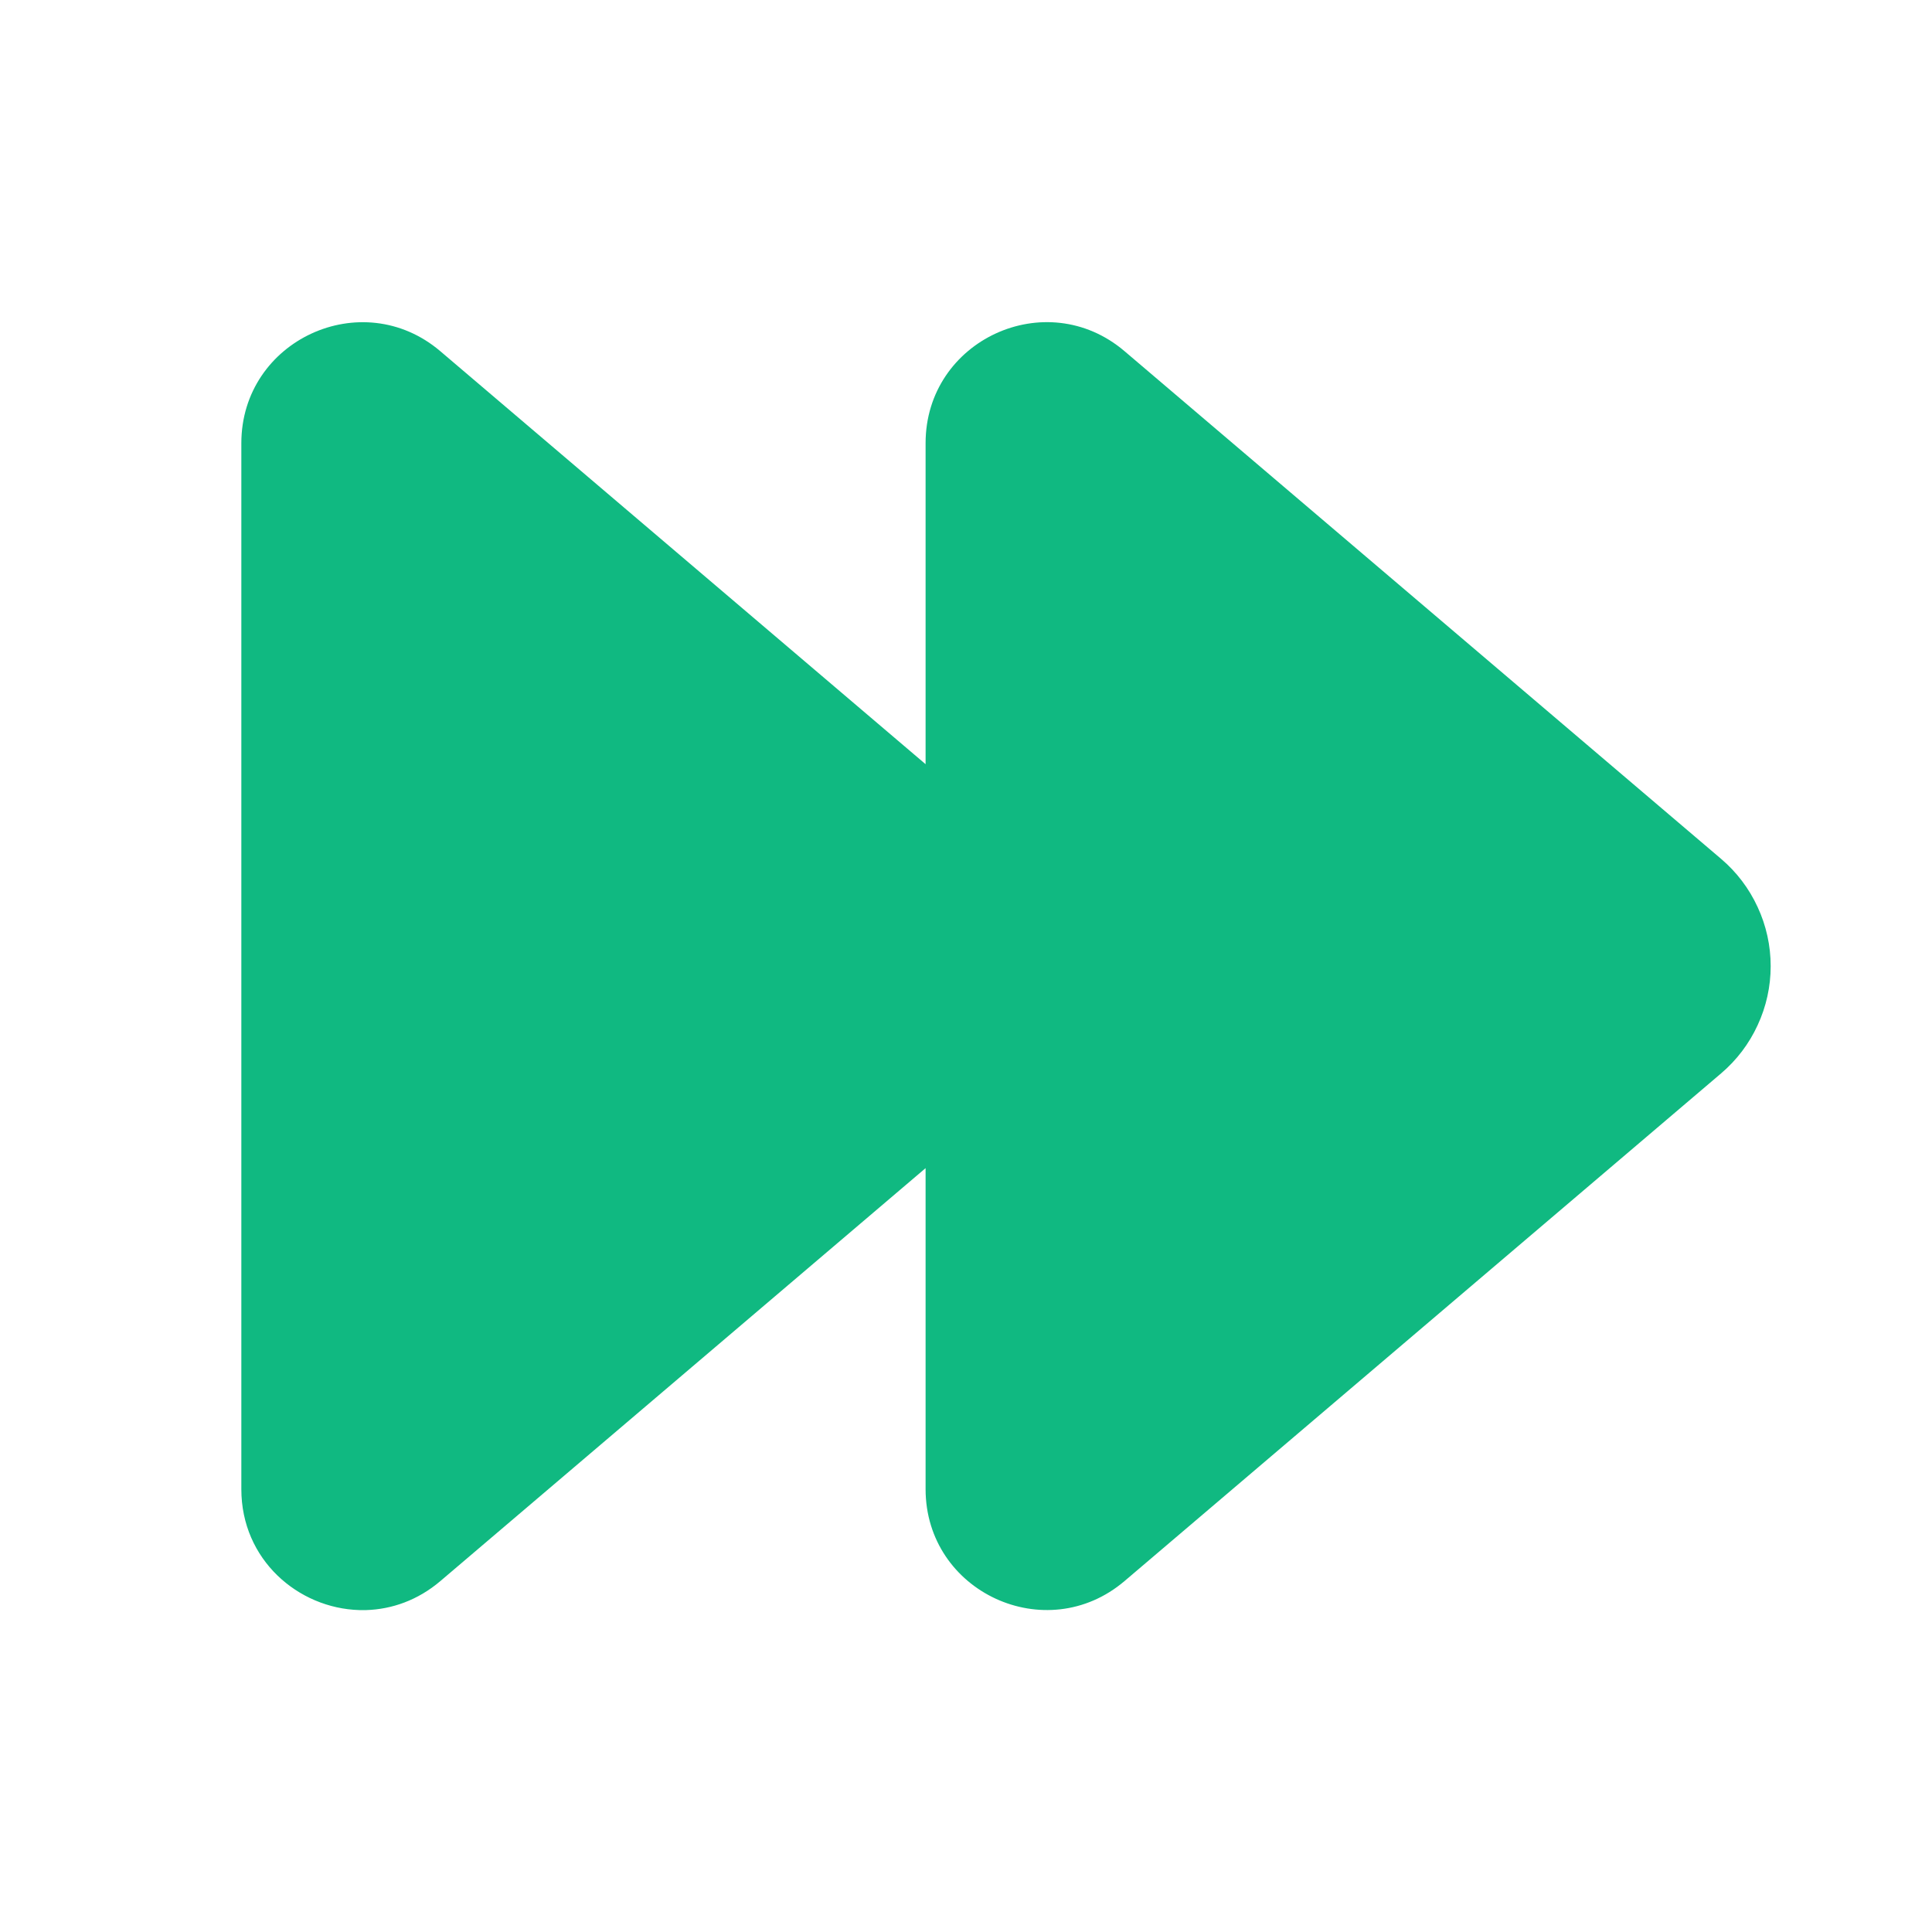
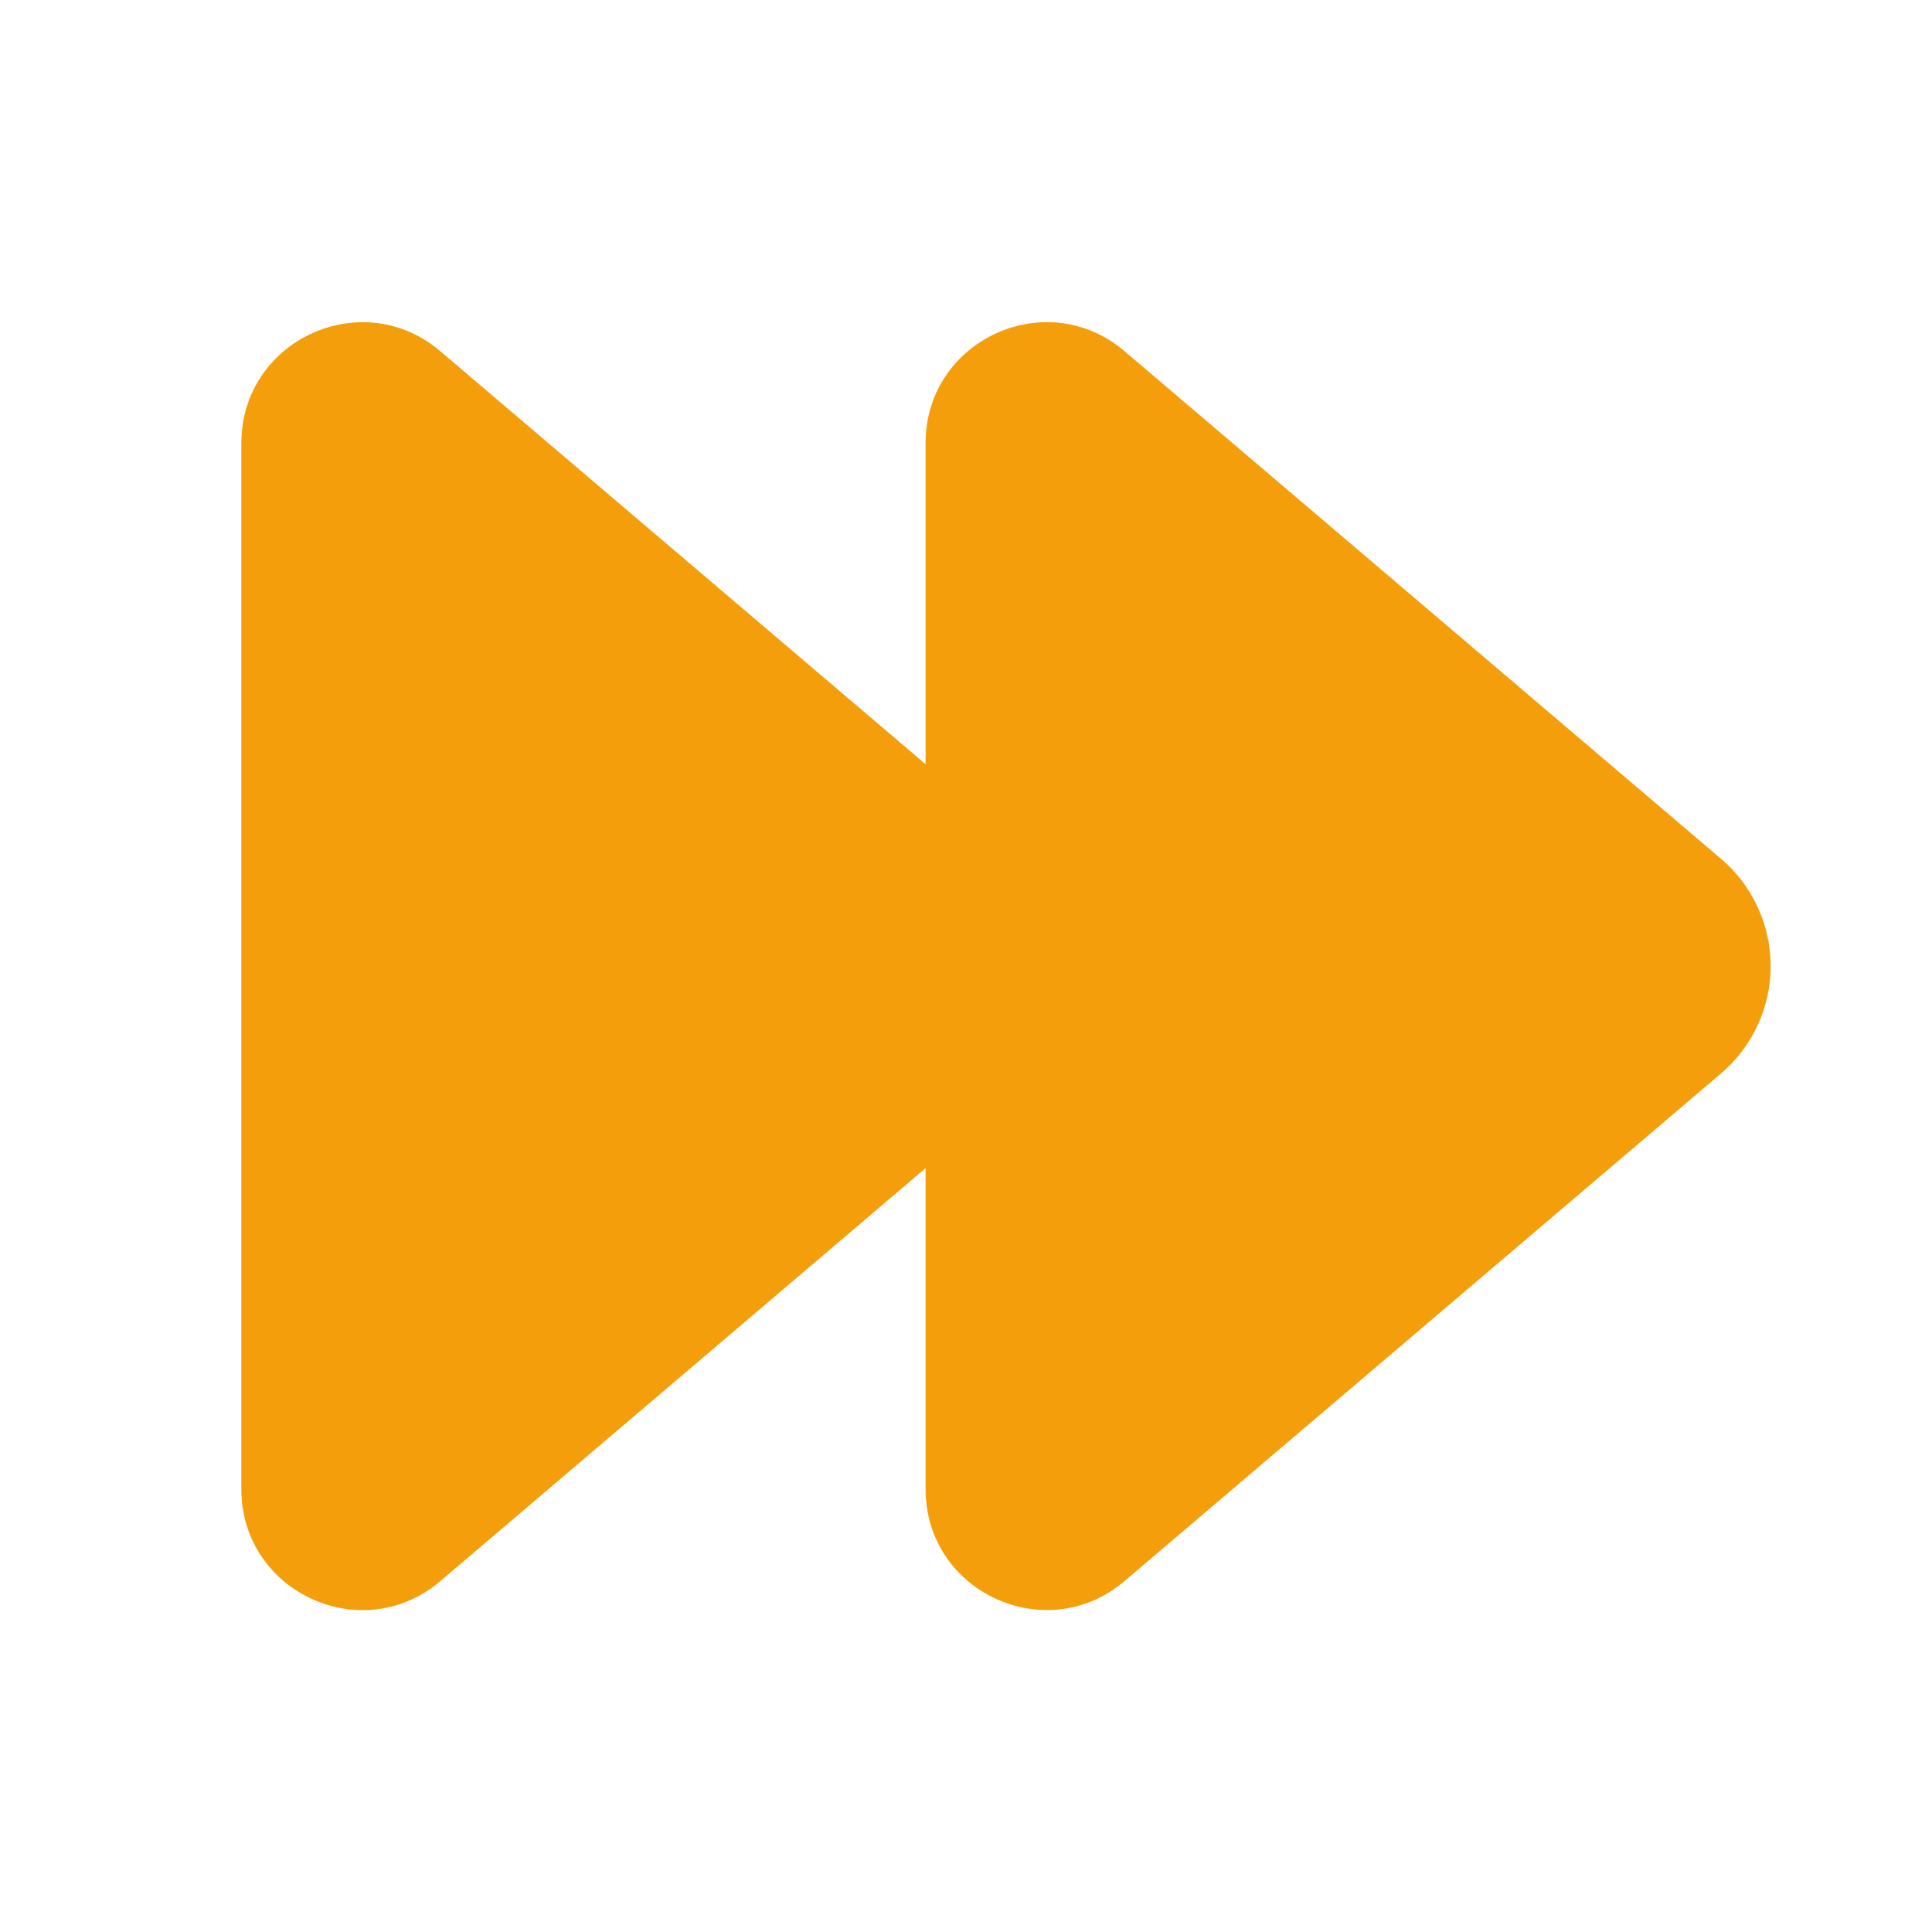
<svg xmlns="http://www.w3.org/2000/svg" width="24" height="24" viewBox="0 0 24 24" fill="none">
-   <path d="M13.97 4.363C12.996 3.533 11.498 4.226 11.498 5.505V9.493L5.47 4.363C4.496 3.534 2.998 4.227 2.998 5.506V18.499C2.998 19.377 3.705 19.979 4.463 20.001H4.55C4.868 19.991 5.19 19.879 5.47 19.641L11.498 14.511V18.498C11.498 19.777 12.996 20.469 13.97 19.64L21.38 13.334C21.573 13.17 21.728 12.966 21.834 12.735C21.941 12.505 21.996 12.255 21.996 12.002C21.996 11.748 21.941 11.498 21.834 11.268C21.728 11.037 21.573 10.833 21.38 10.669L13.97 4.363V4.363Z" fill="#10b981" />
+   <path d="M13.97 4.363C12.996 3.533 11.498 4.226 11.498 5.505V9.493L5.47 4.363C4.496 3.534 2.998 4.227 2.998 5.506V18.499C2.998 19.377 3.705 19.979 4.463 20.001H4.55C4.868 19.991 5.19 19.879 5.47 19.641L11.498 14.511V18.498C11.498 19.777 12.996 20.469 13.97 19.64L21.38 13.334C21.573 13.17 21.728 12.966 21.834 12.735C21.941 12.505 21.996 12.255 21.996 12.002C21.996 11.748 21.941 11.498 21.834 11.268C21.728 11.037 21.573 10.833 21.38 10.669L13.97 4.363V4.363Z" fill="#f59e0b" />
</svg>
